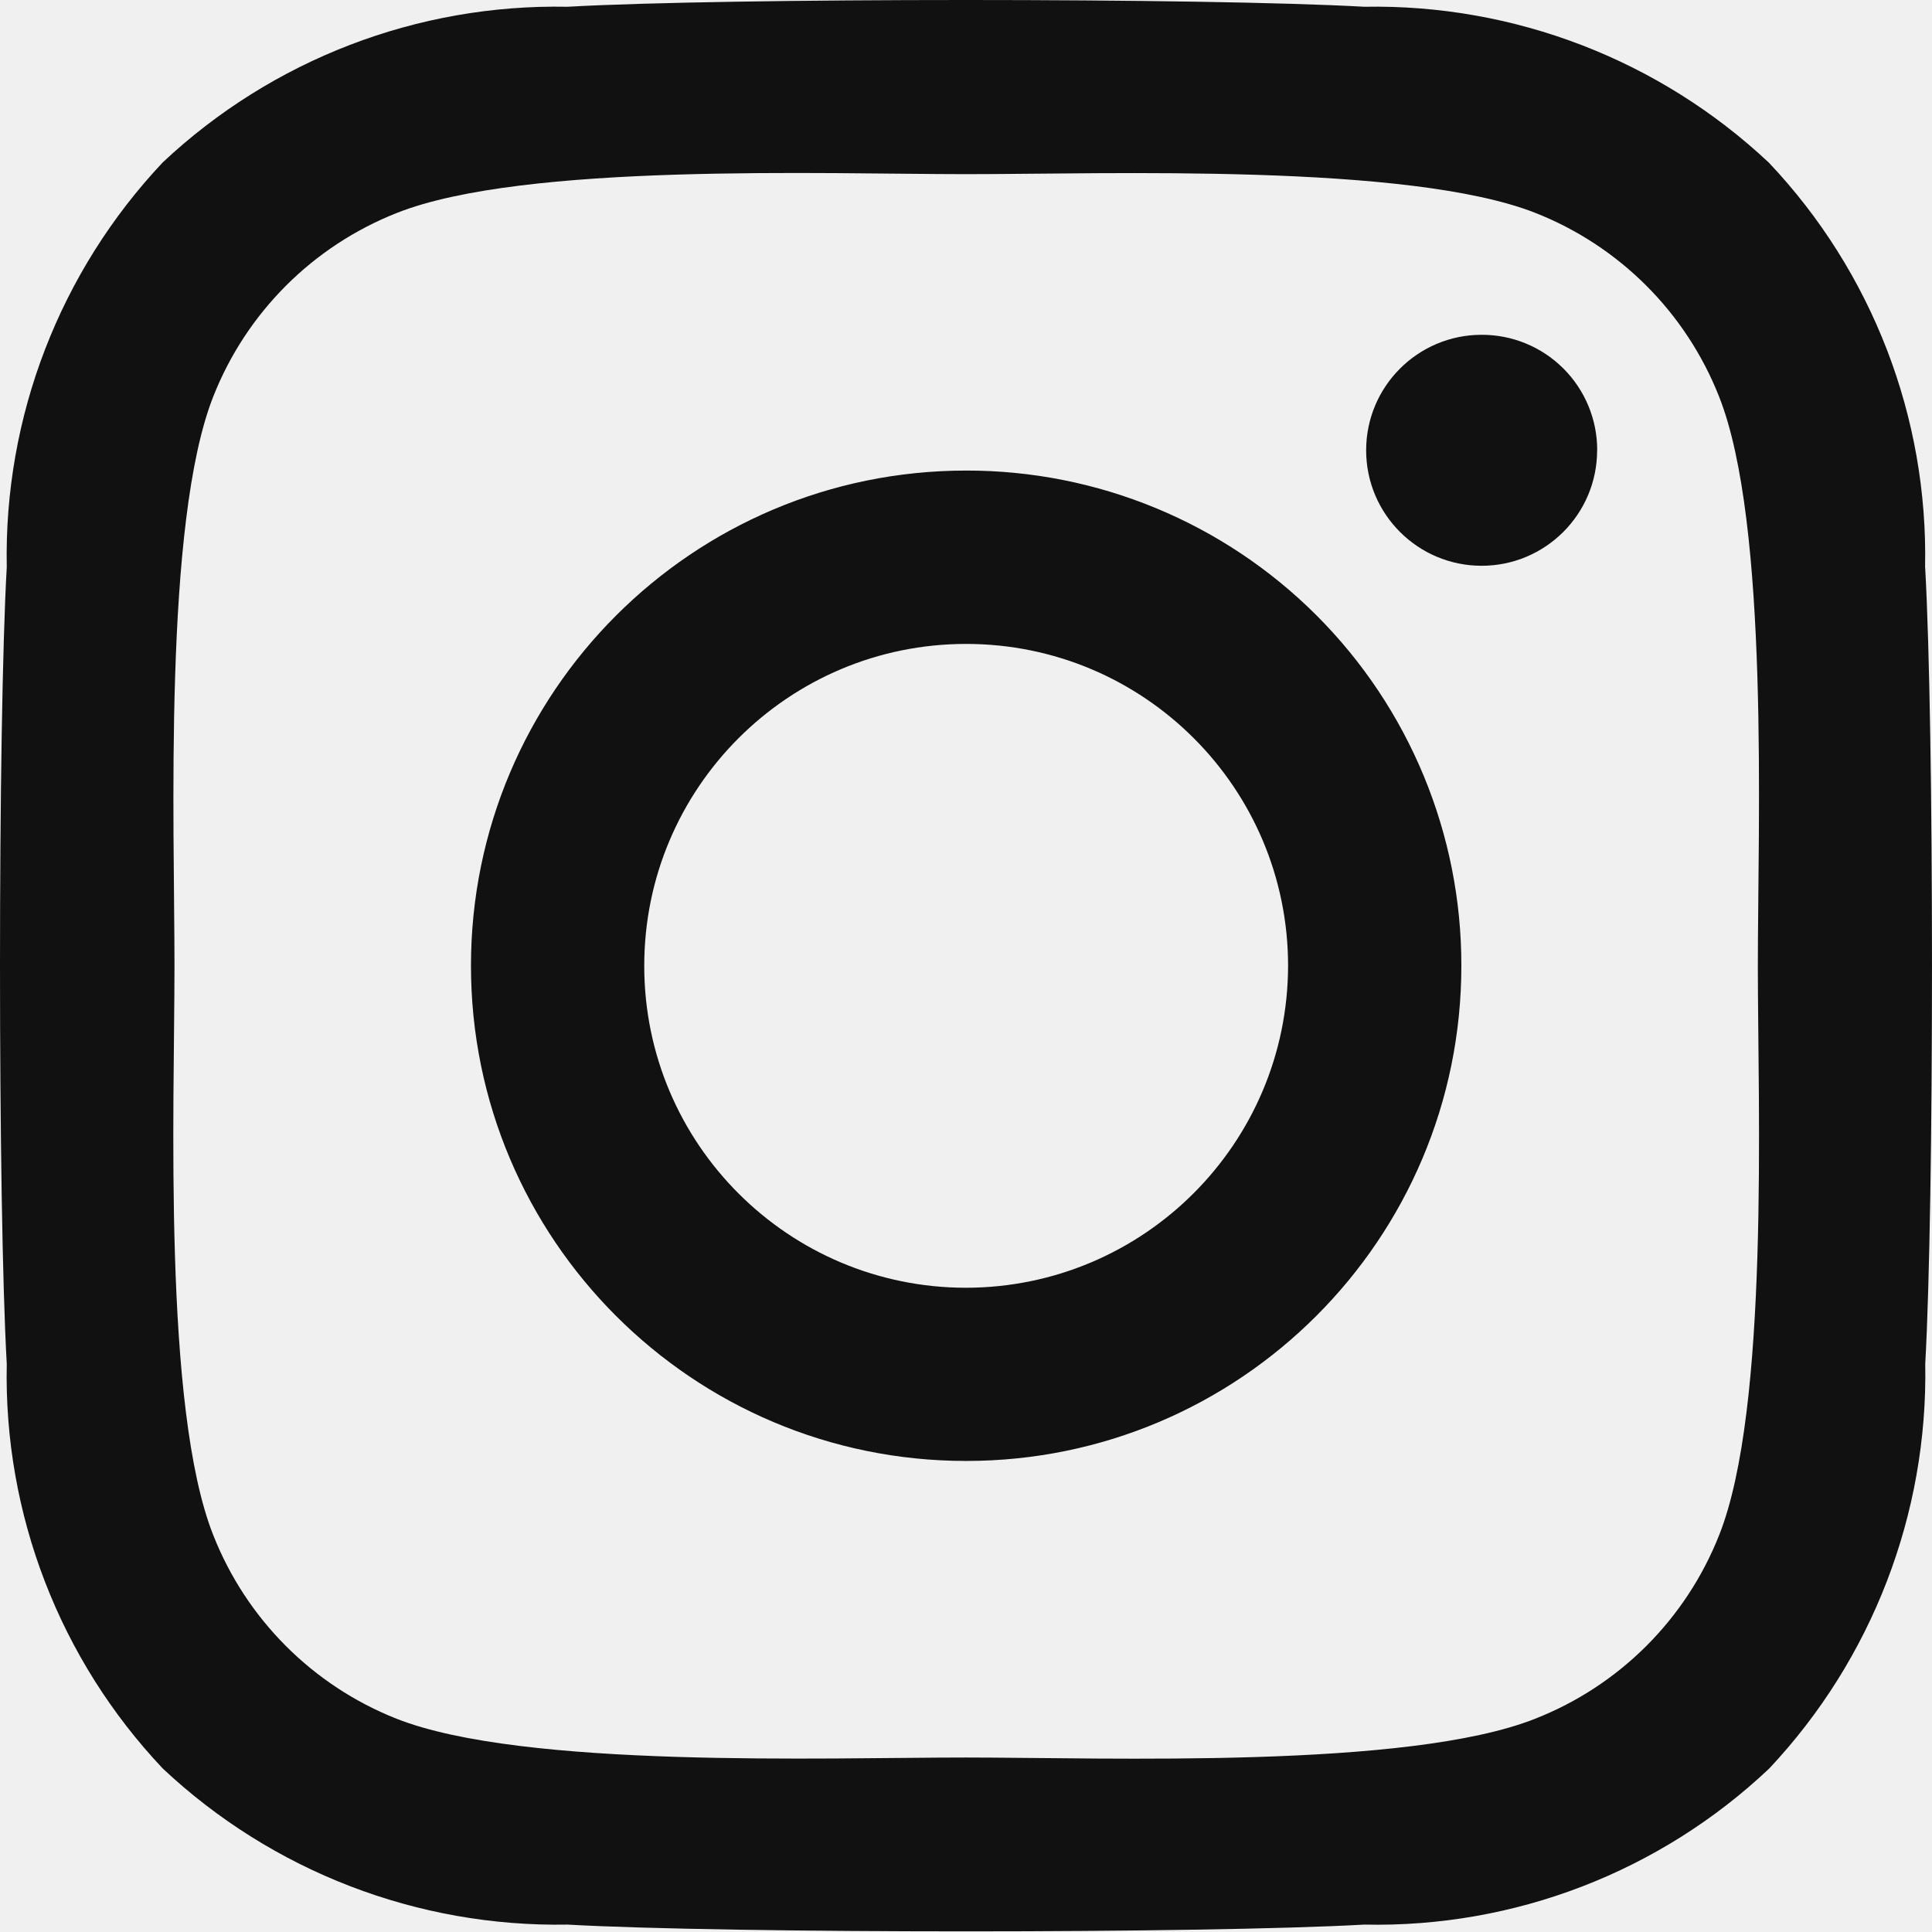
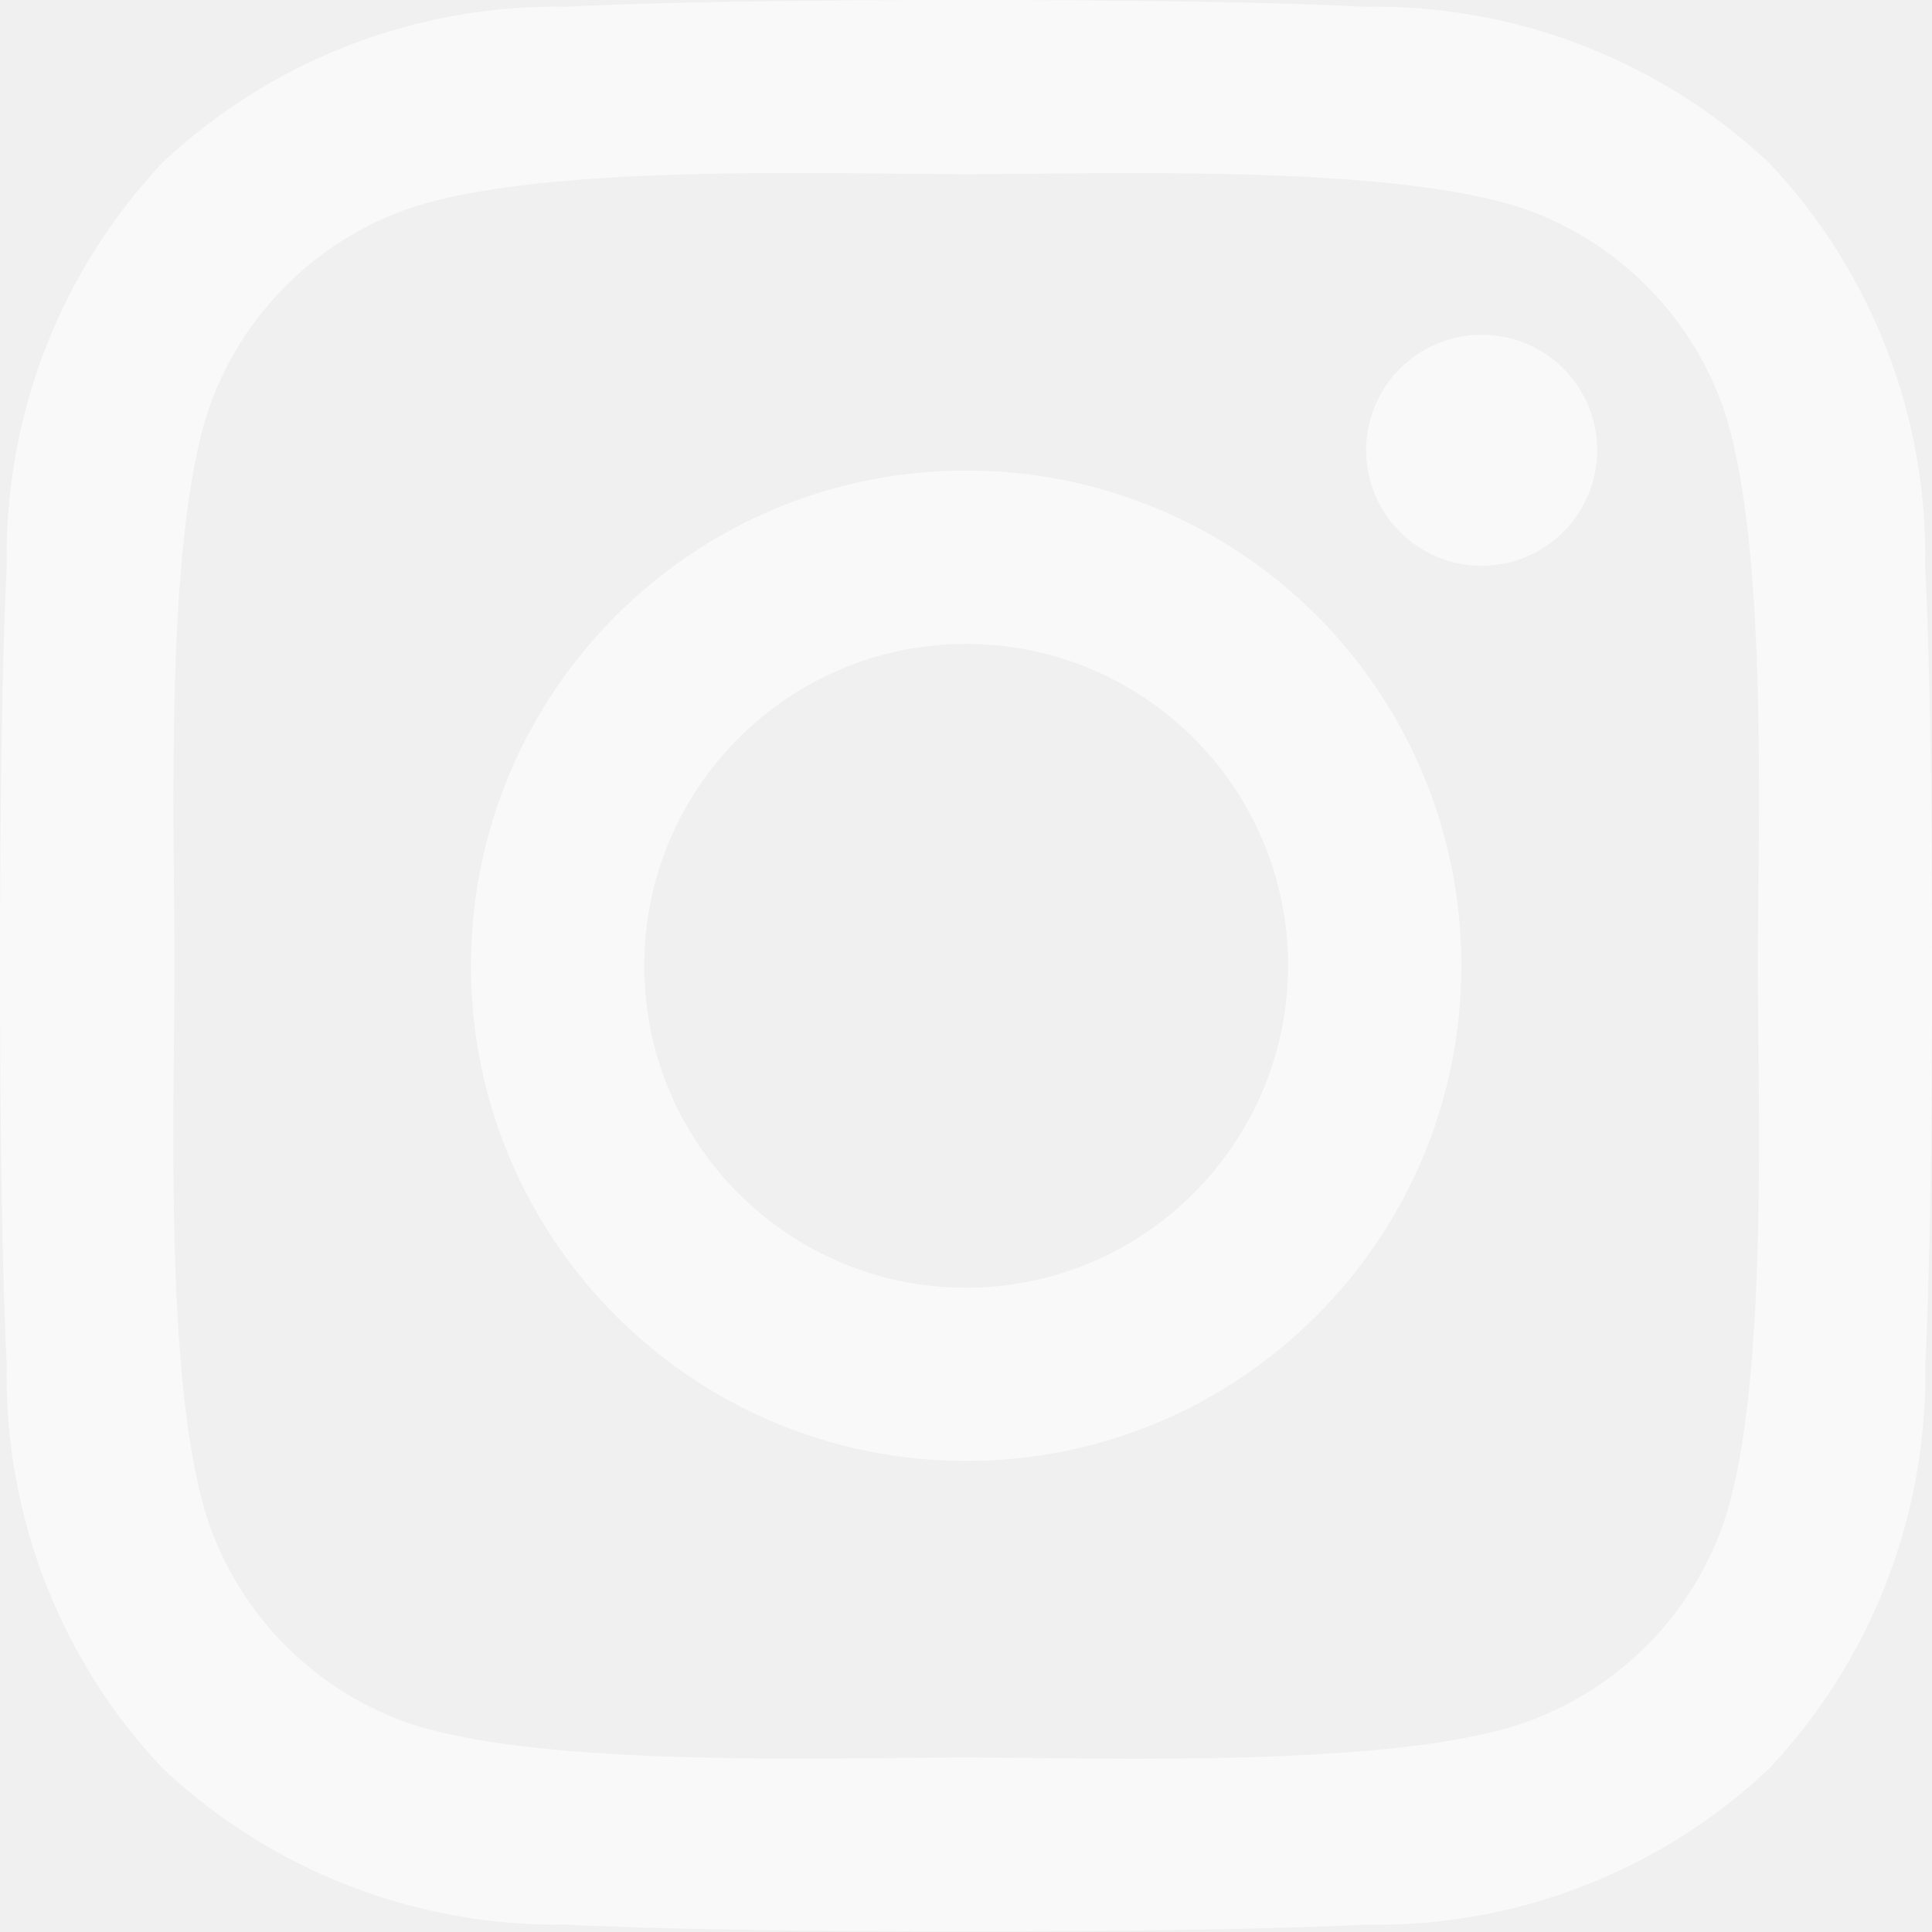
<svg xmlns="http://www.w3.org/2000/svg" width="24.006" height="24" viewBox="0 0 24.006 24">
  <defs>
    <style>
-             .cls-1{fill:#111}
+             .cls-1{fill:#fff;opacity:.601}
        </style>
  </defs>
  <path id="instagram-brands" d="M11.93 37.672a6.153 6.153 0 1 0 6.153 6.153 6.144 6.144 0 0 0-6.153-6.153zm0 10.154a4 4 0 1 1 4-4 4.008 4.008 0 0 1-4 4zm7.84-10.406a1.435 1.435 0 1 1-1.435-1.435 1.432 1.432 0 0 1 1.436 1.435zm4.075 1.457a7.1 7.1 0 0 0-1.939-5.029 7.149 7.149 0 0 0-5.029-1.939c-1.981-.112-7.921-.112-9.9 0a7.139 7.139 0 0 0-5.029 1.933 7.126 7.126 0 0 0-1.939 5.029c-.112 1.981-.112 7.921 0 9.9A7.1 7.1 0 0 0 1.948 53.8a7.158 7.158 0 0 0 5.029 1.939c1.981.112 7.921.112 9.9 0a7.1 7.1 0 0 0 5.031-1.939 7.149 7.149 0 0 0 1.939-5.029c.112-1.979.112-7.913-.001-9.894zM21.286 50.9A4.05 4.05 0 0 1 19 53.181c-1.58.627-5.329.482-7.074.482s-5.5.139-7.074-.482A4.05 4.05 0 0 1 2.575 50.9c-.627-1.58-.482-5.329-.482-7.074s-.139-5.5.482-7.074a4.05 4.05 0 0 1 2.281-2.281c1.58-.627 5.329-.482 7.074-.482s5.5-.139 7.074.482a4.05 4.05 0 0 1 2.281 2.281c.627 1.58.482 5.329.482 7.074s.146 5.499-.481 7.074z" class="cls-1" transform="translate(.075 -31.825)" />
</svg>
